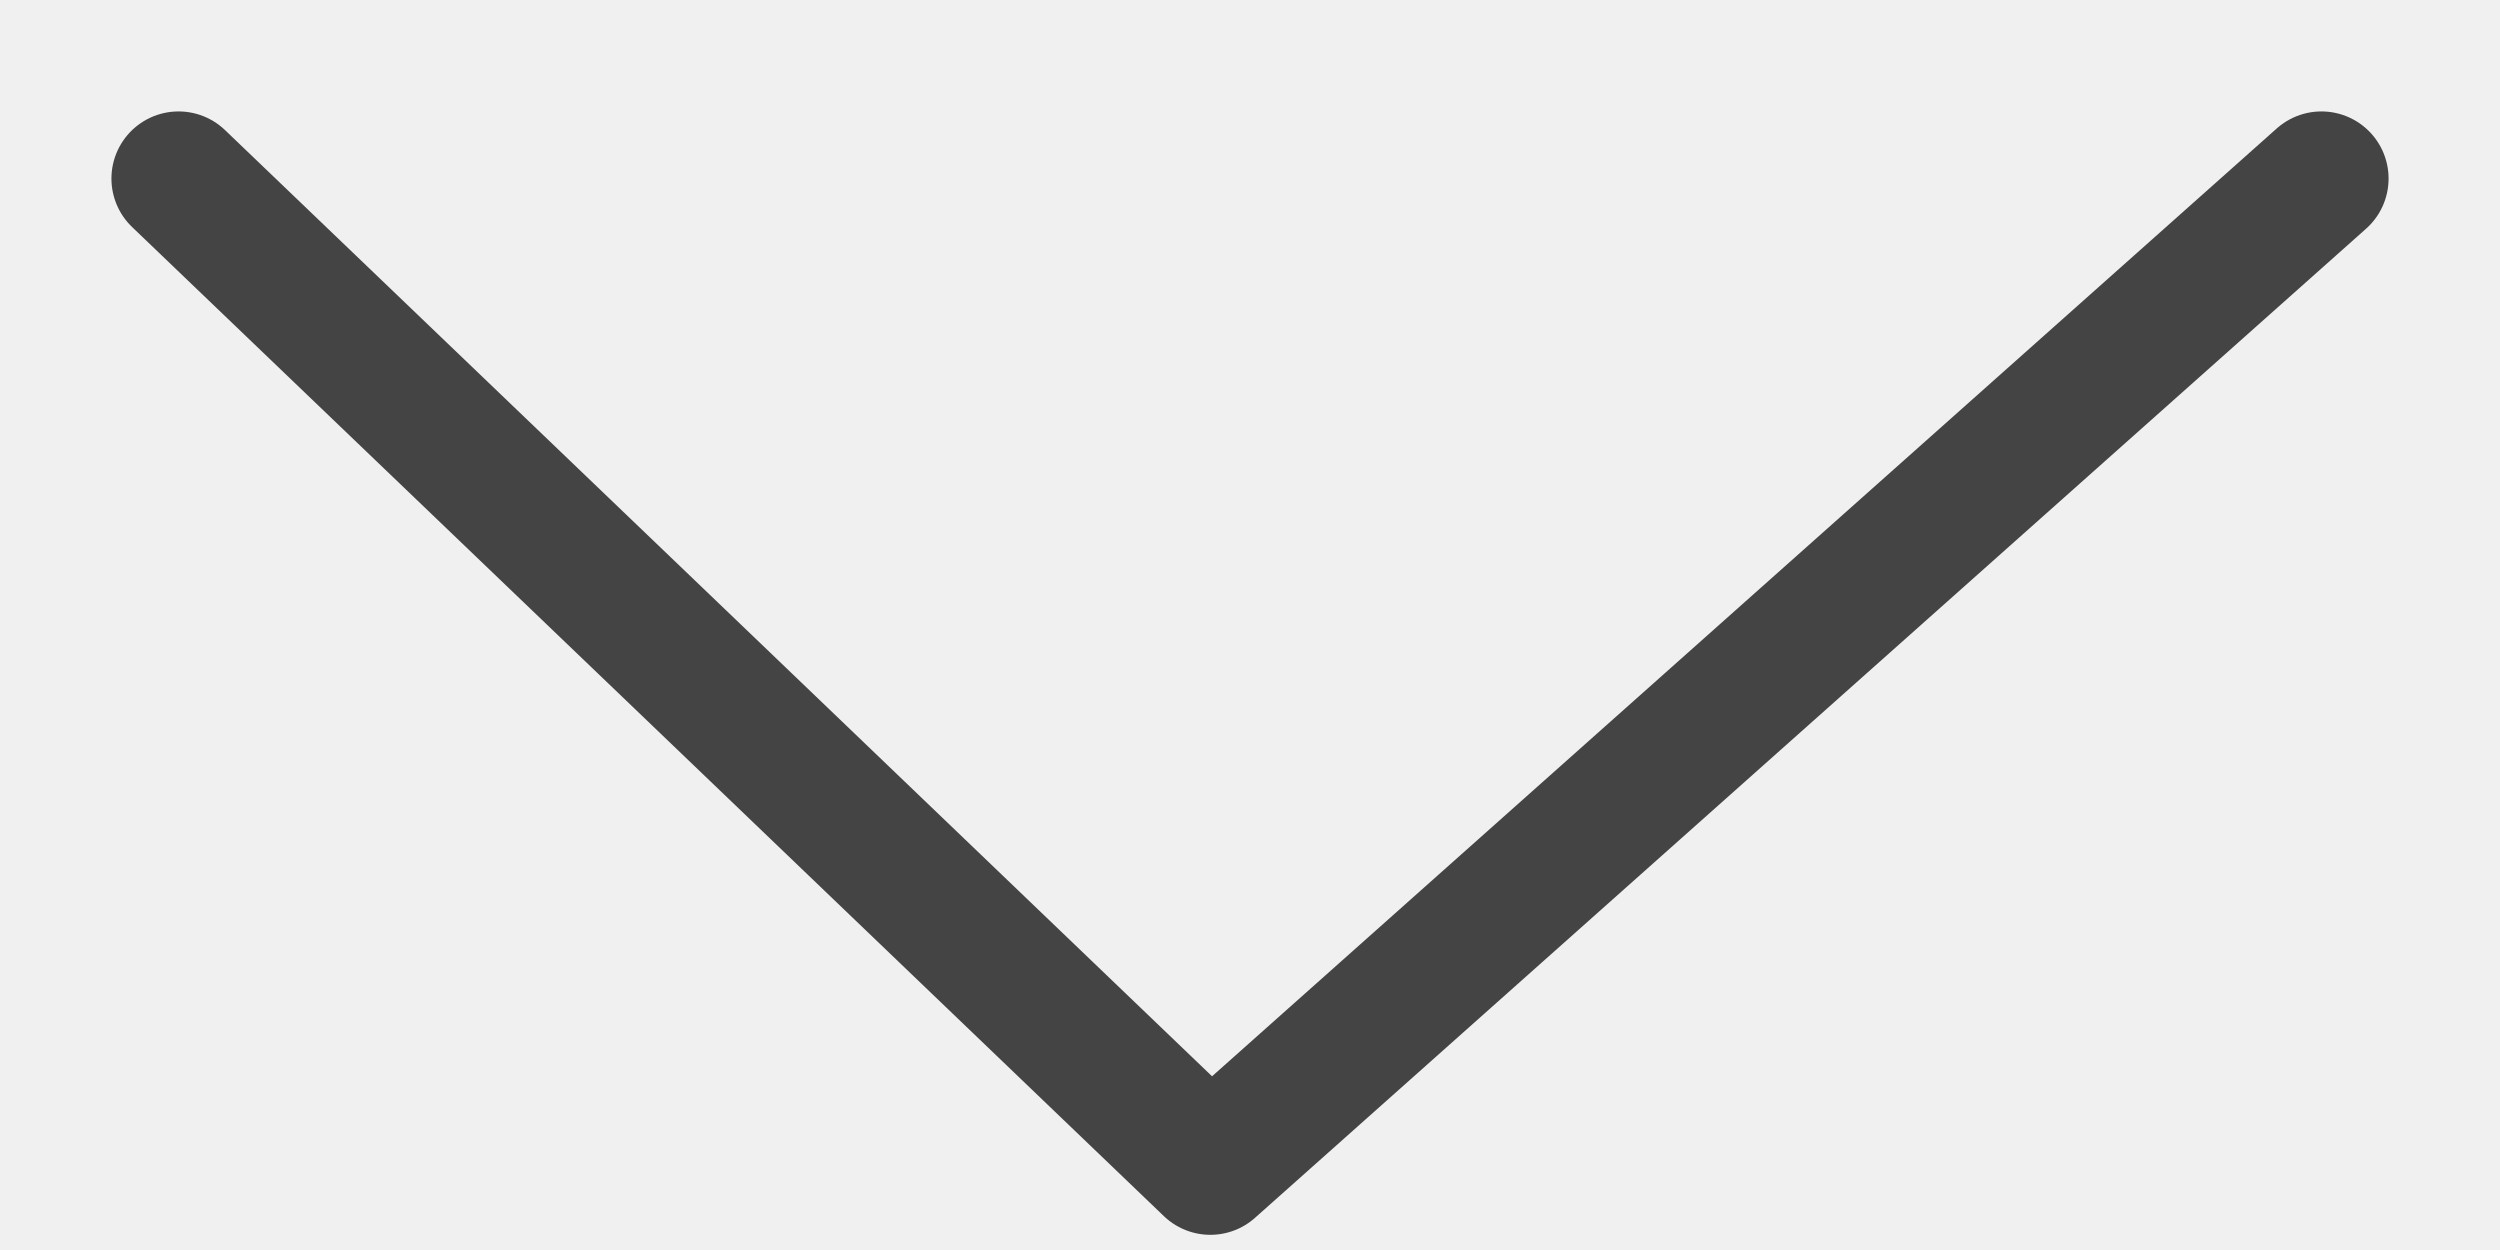
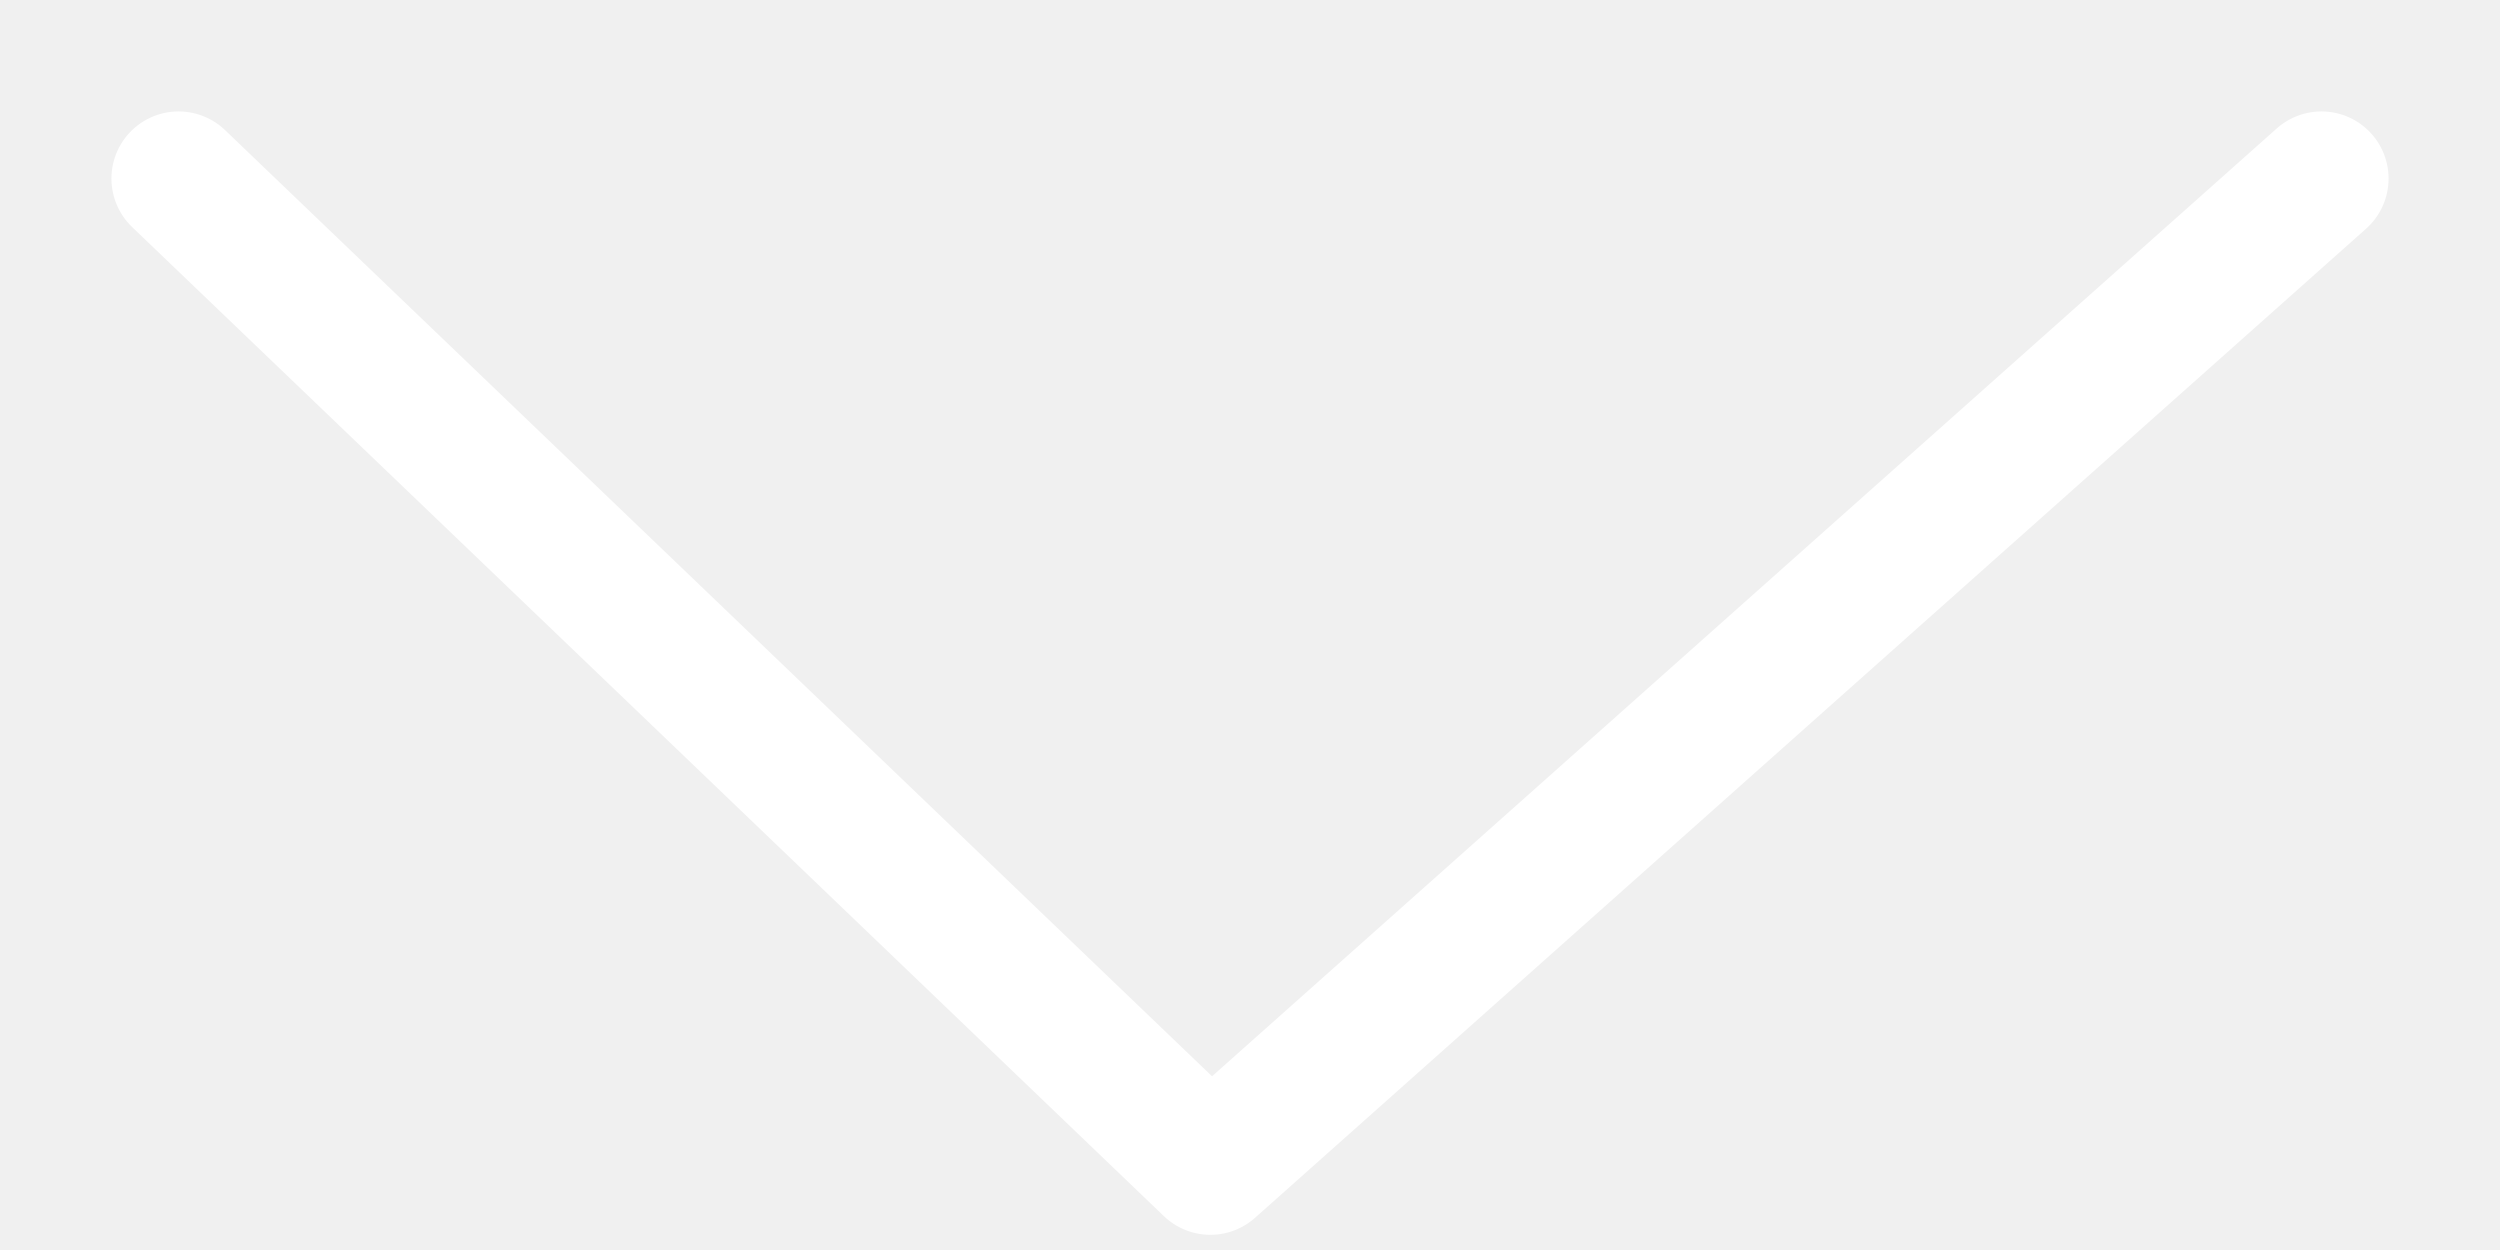
<svg xmlns="http://www.w3.org/2000/svg" width="14" height="7" viewBox="0 0 14 7" fill="none">
-   <path id="Vector 7" d="M1 1L3.889 3.769L6.778 6.539L13 1" stroke="#444444" stroke-width="0.752" stroke-linecap="round" stroke-linejoin="round" />
+   <path id="Vector 7" d="M1 1L3.889 3.769L6.778 6.539L13 1" stroke="#fff" stroke-width="0.752" stroke-linecap="round" stroke-linejoin="round" />
</svg>
